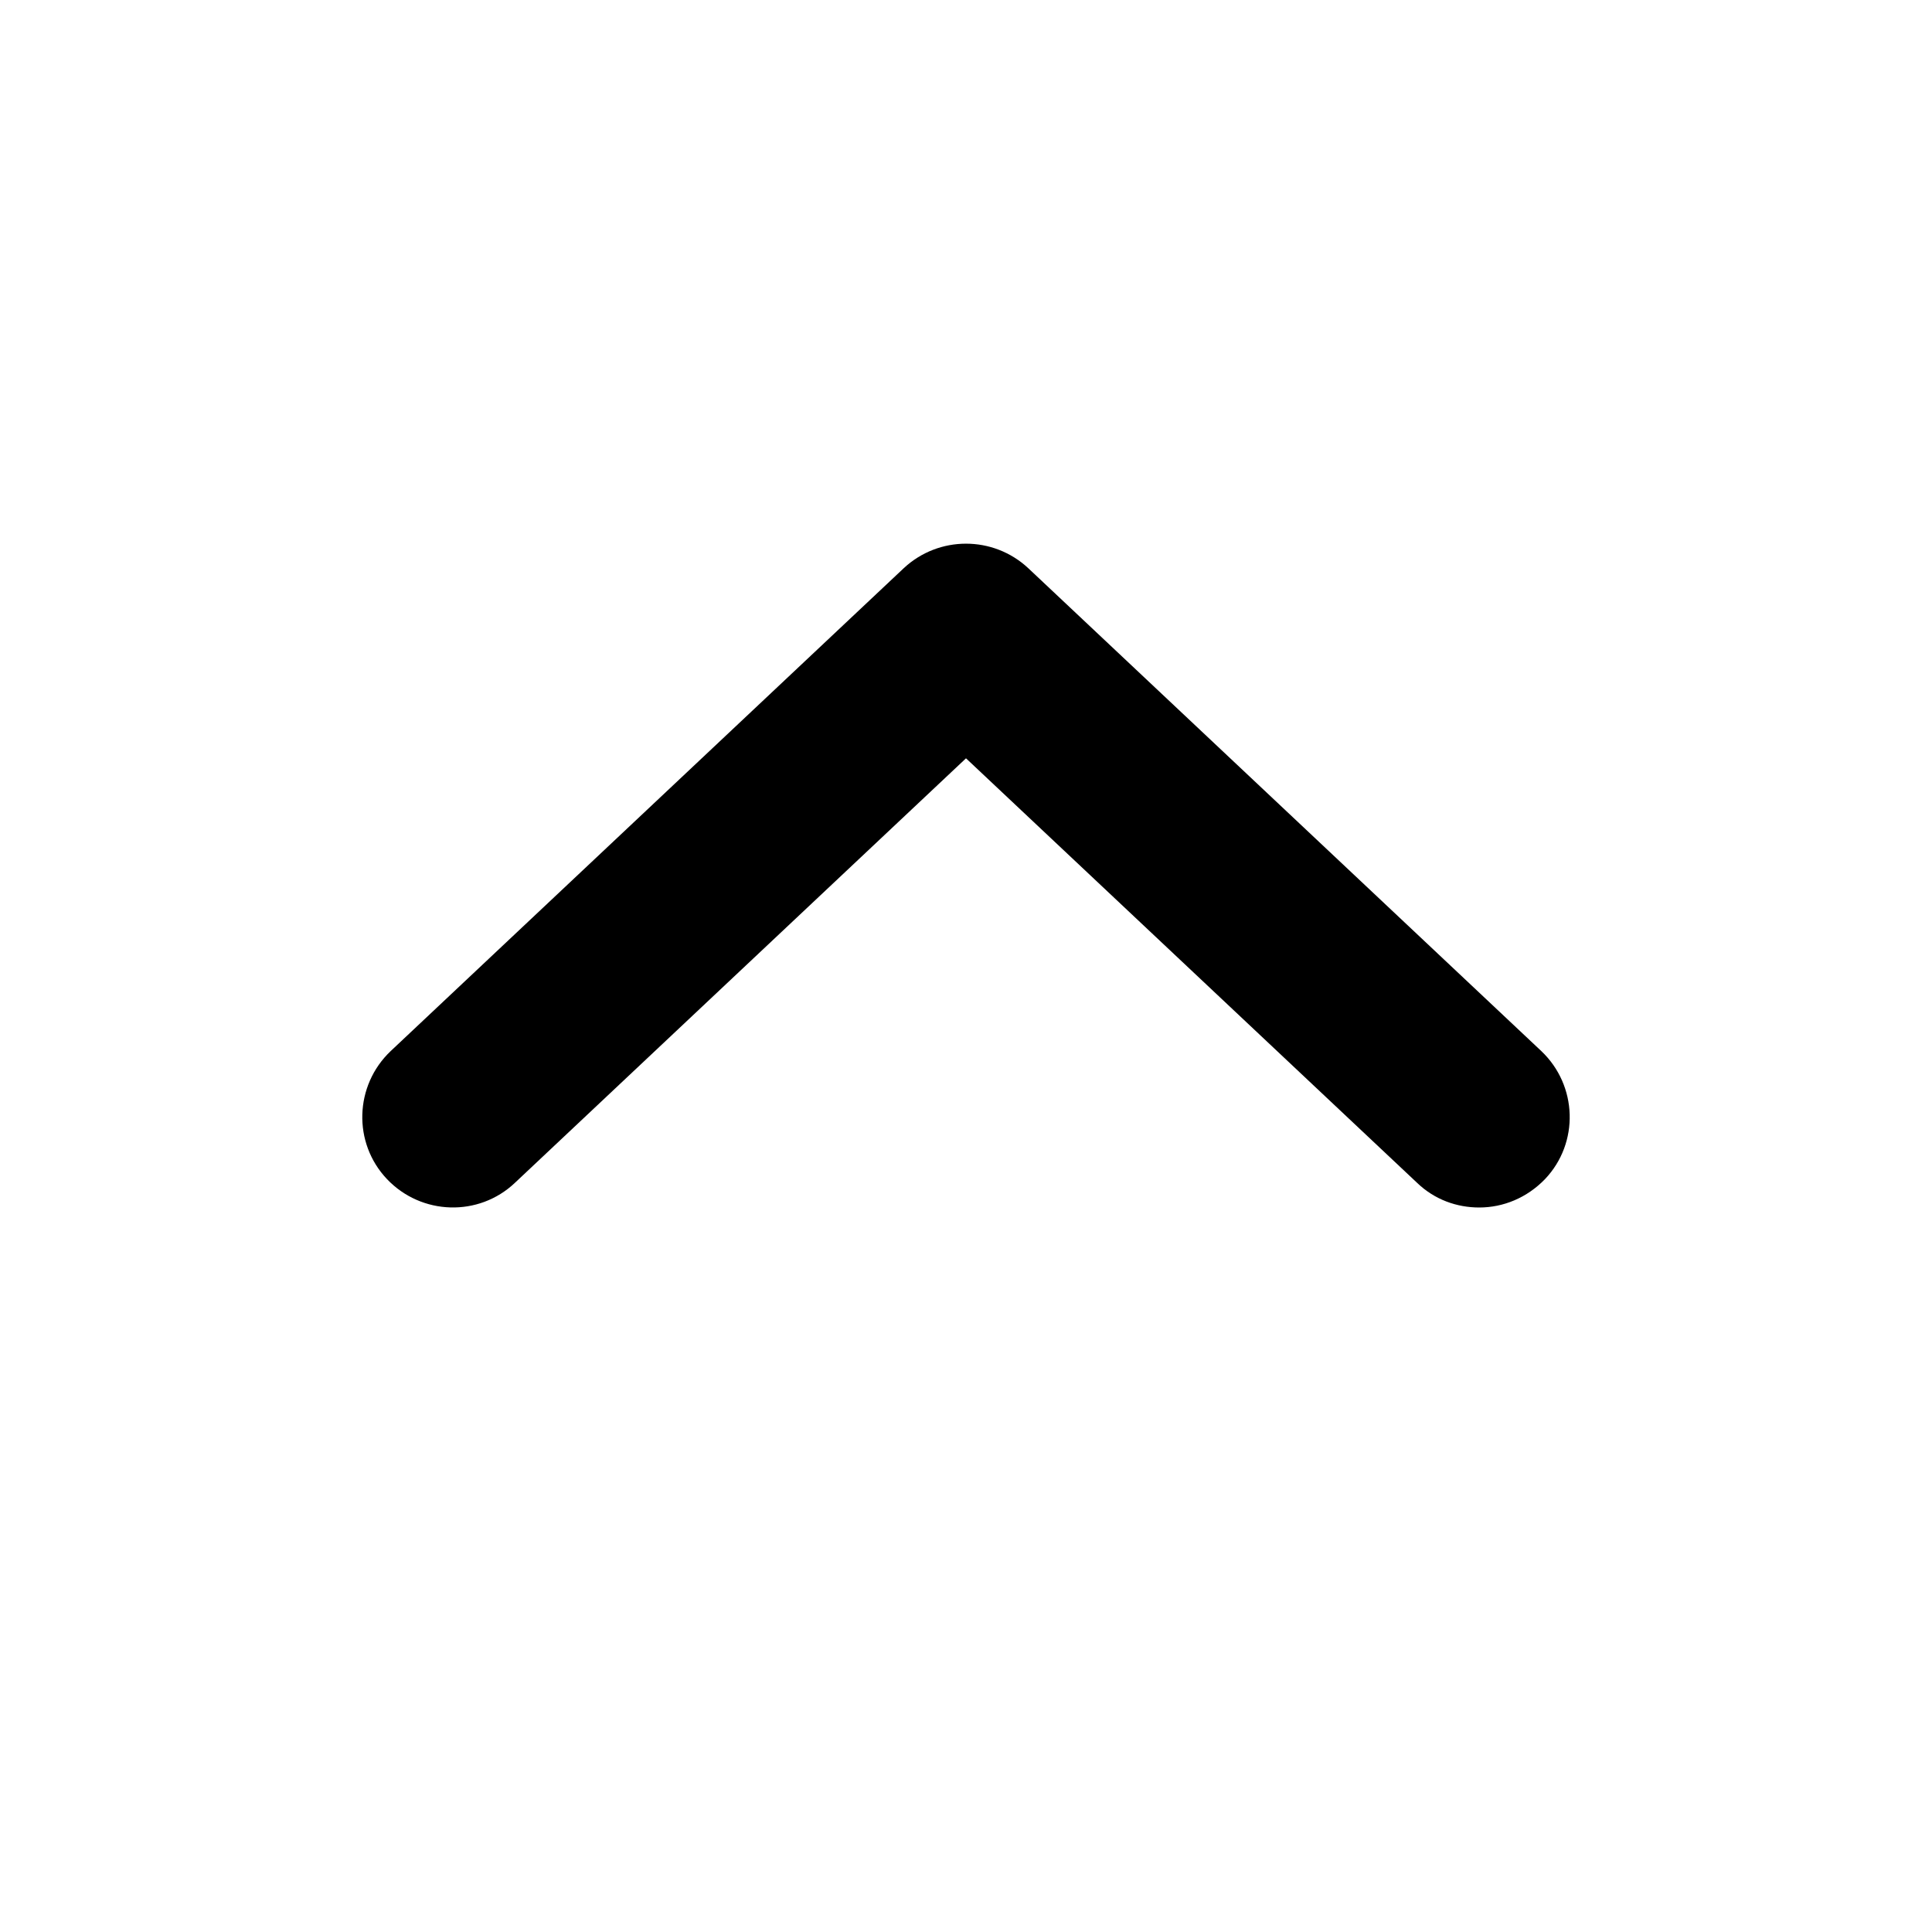
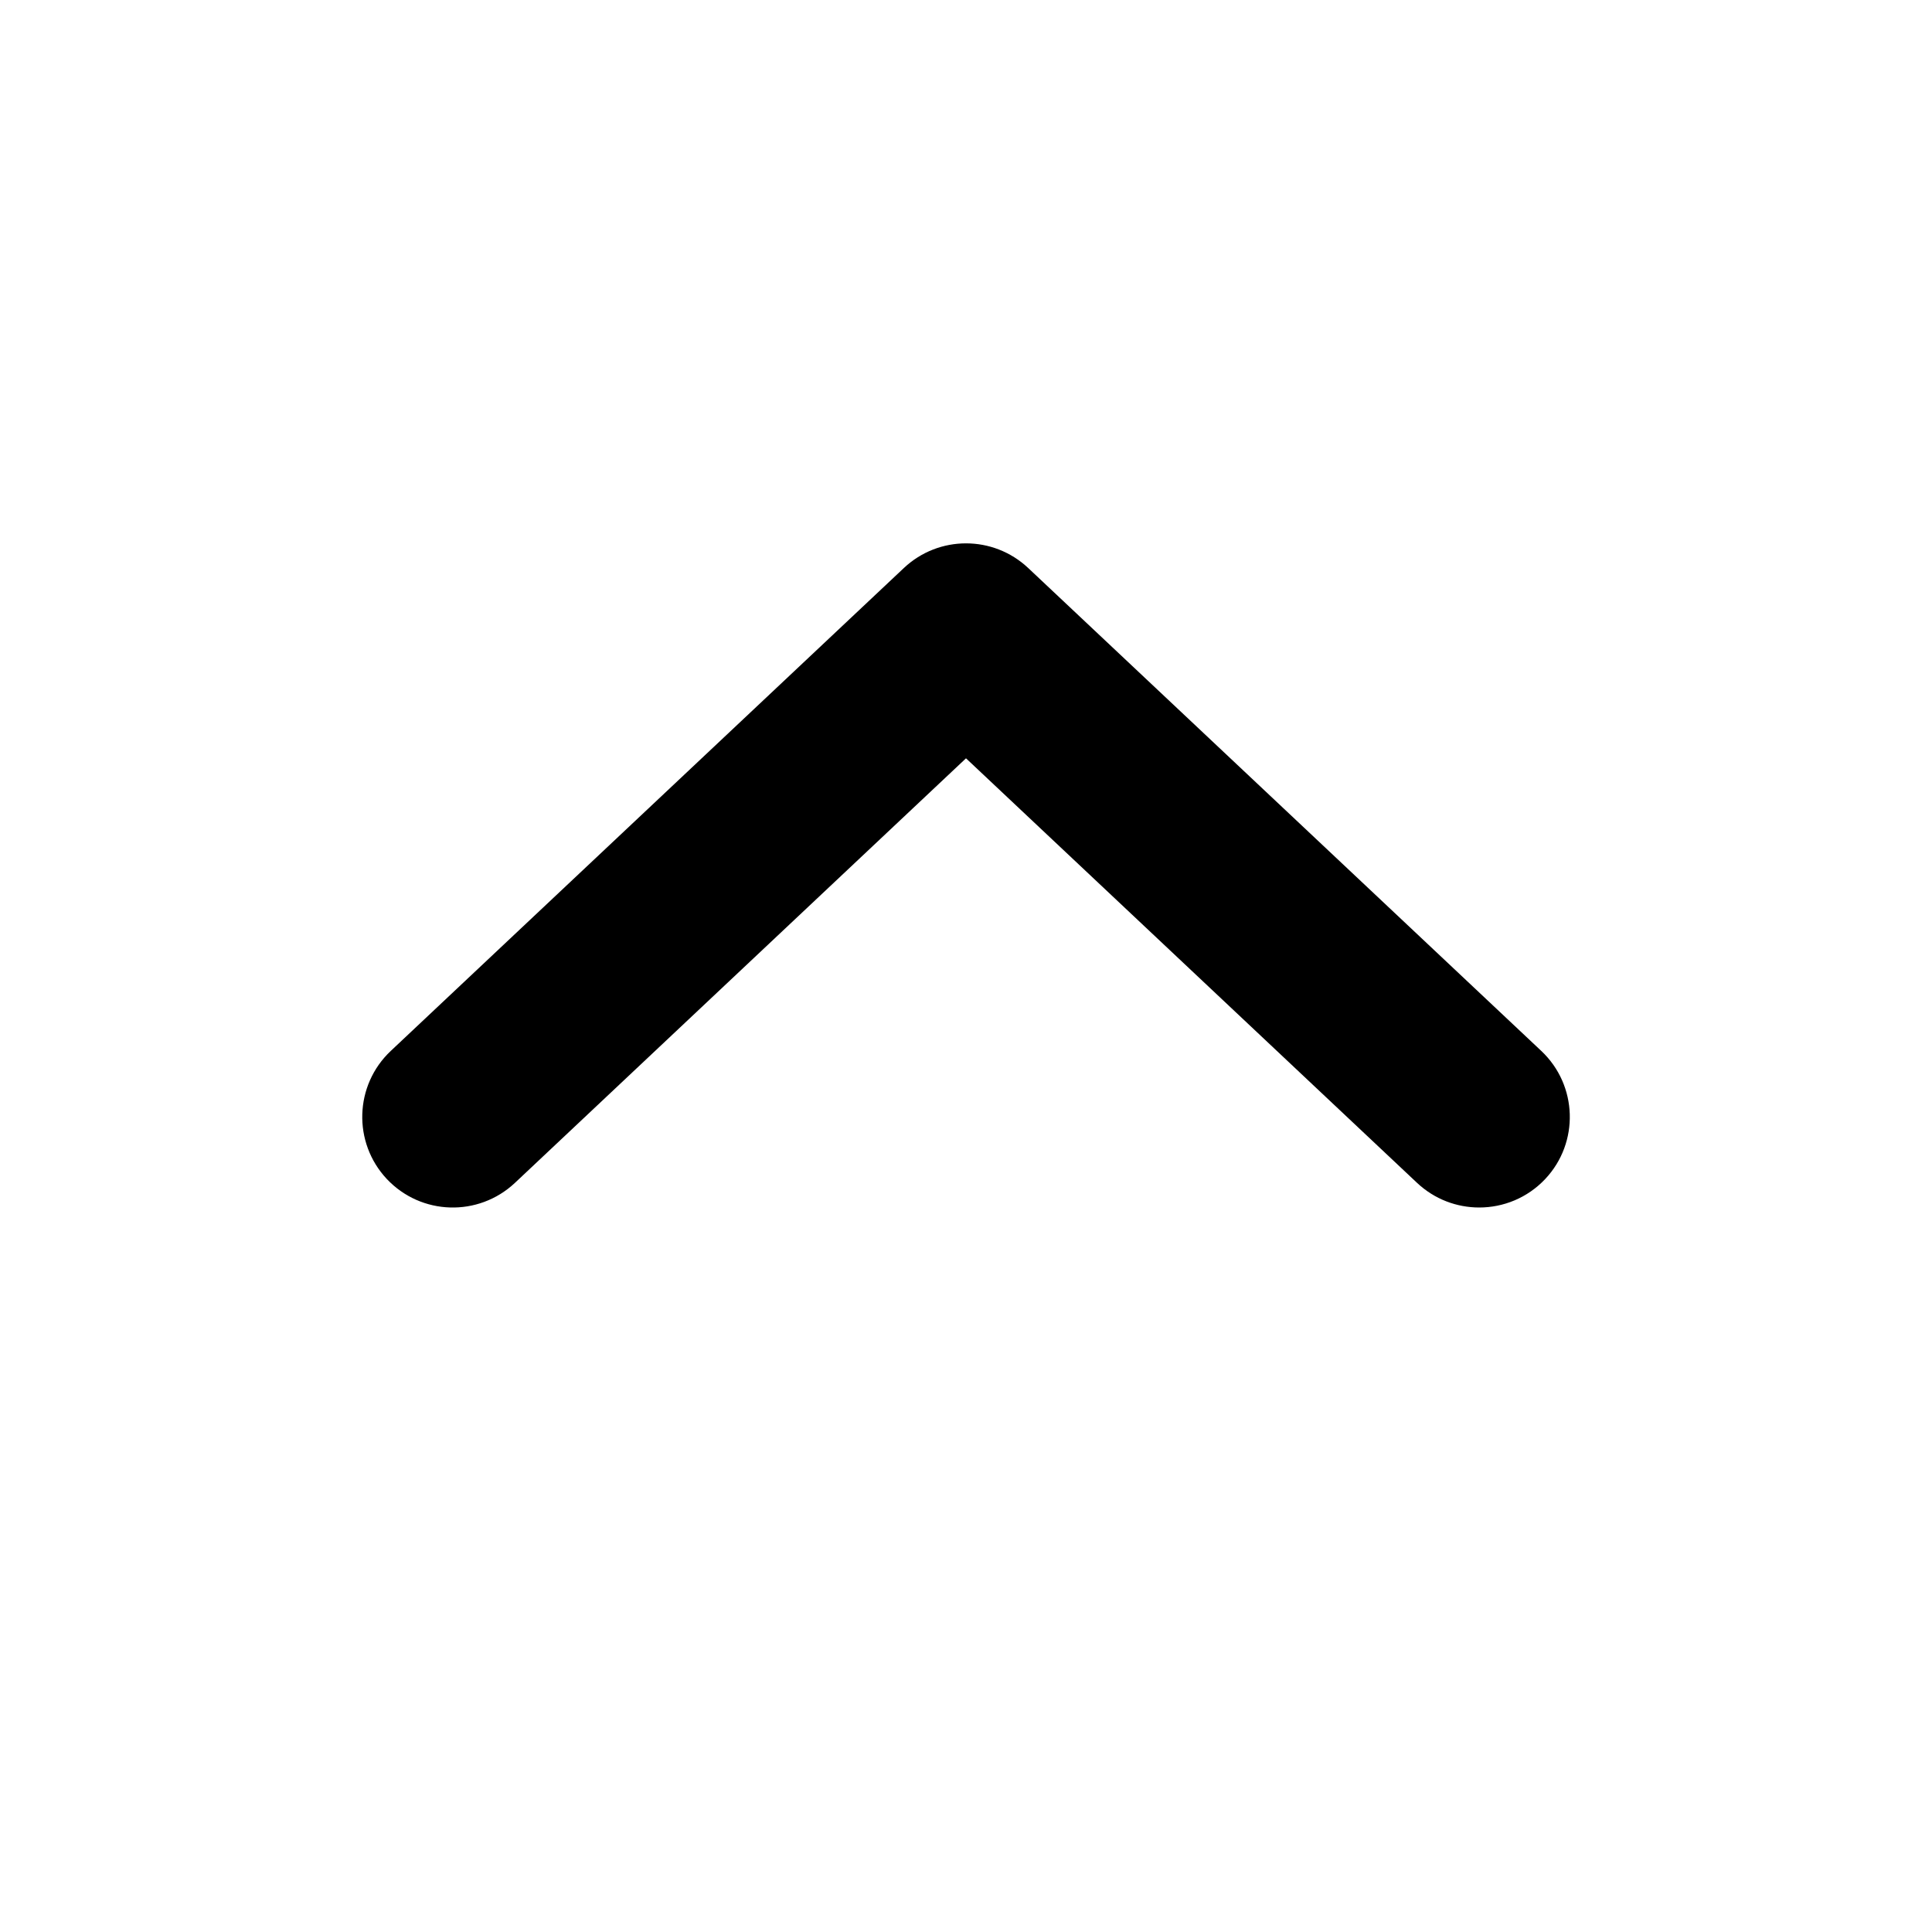
<svg xmlns="http://www.w3.org/2000/svg" id="a" viewBox="0 0 32 32">
-   <path d="M24.5,20c-.37,0-.74-.13-1.03-.41l-7.47-7.03-7.47,7.03c-.6,.57-1.55,.54-2.12-.06-.57-.6-.54-1.55,.06-2.12L14.97,9.41c.58-.54,1.48-.54,2.06,0l8.5,8c.6,.57,.63,1.52,.06,2.12-.3,.31-.69,.47-1.09,.47Z" />
+   <path d="M24.5,20c-.369,0-.738-.135-1.028-.407l-7.472-7.033-7.472,7.033c-.604,.566-1.551,.54-2.121-.065-.567-.604-.538-1.553,.065-2.121L14.972,9.407c.578-.543,1.478-.543,2.057,0l8.5,8c.603,.568,.632,1.518,.065,2.121-.296,.314-.694,.472-1.093,.472Z" />
</svg>
